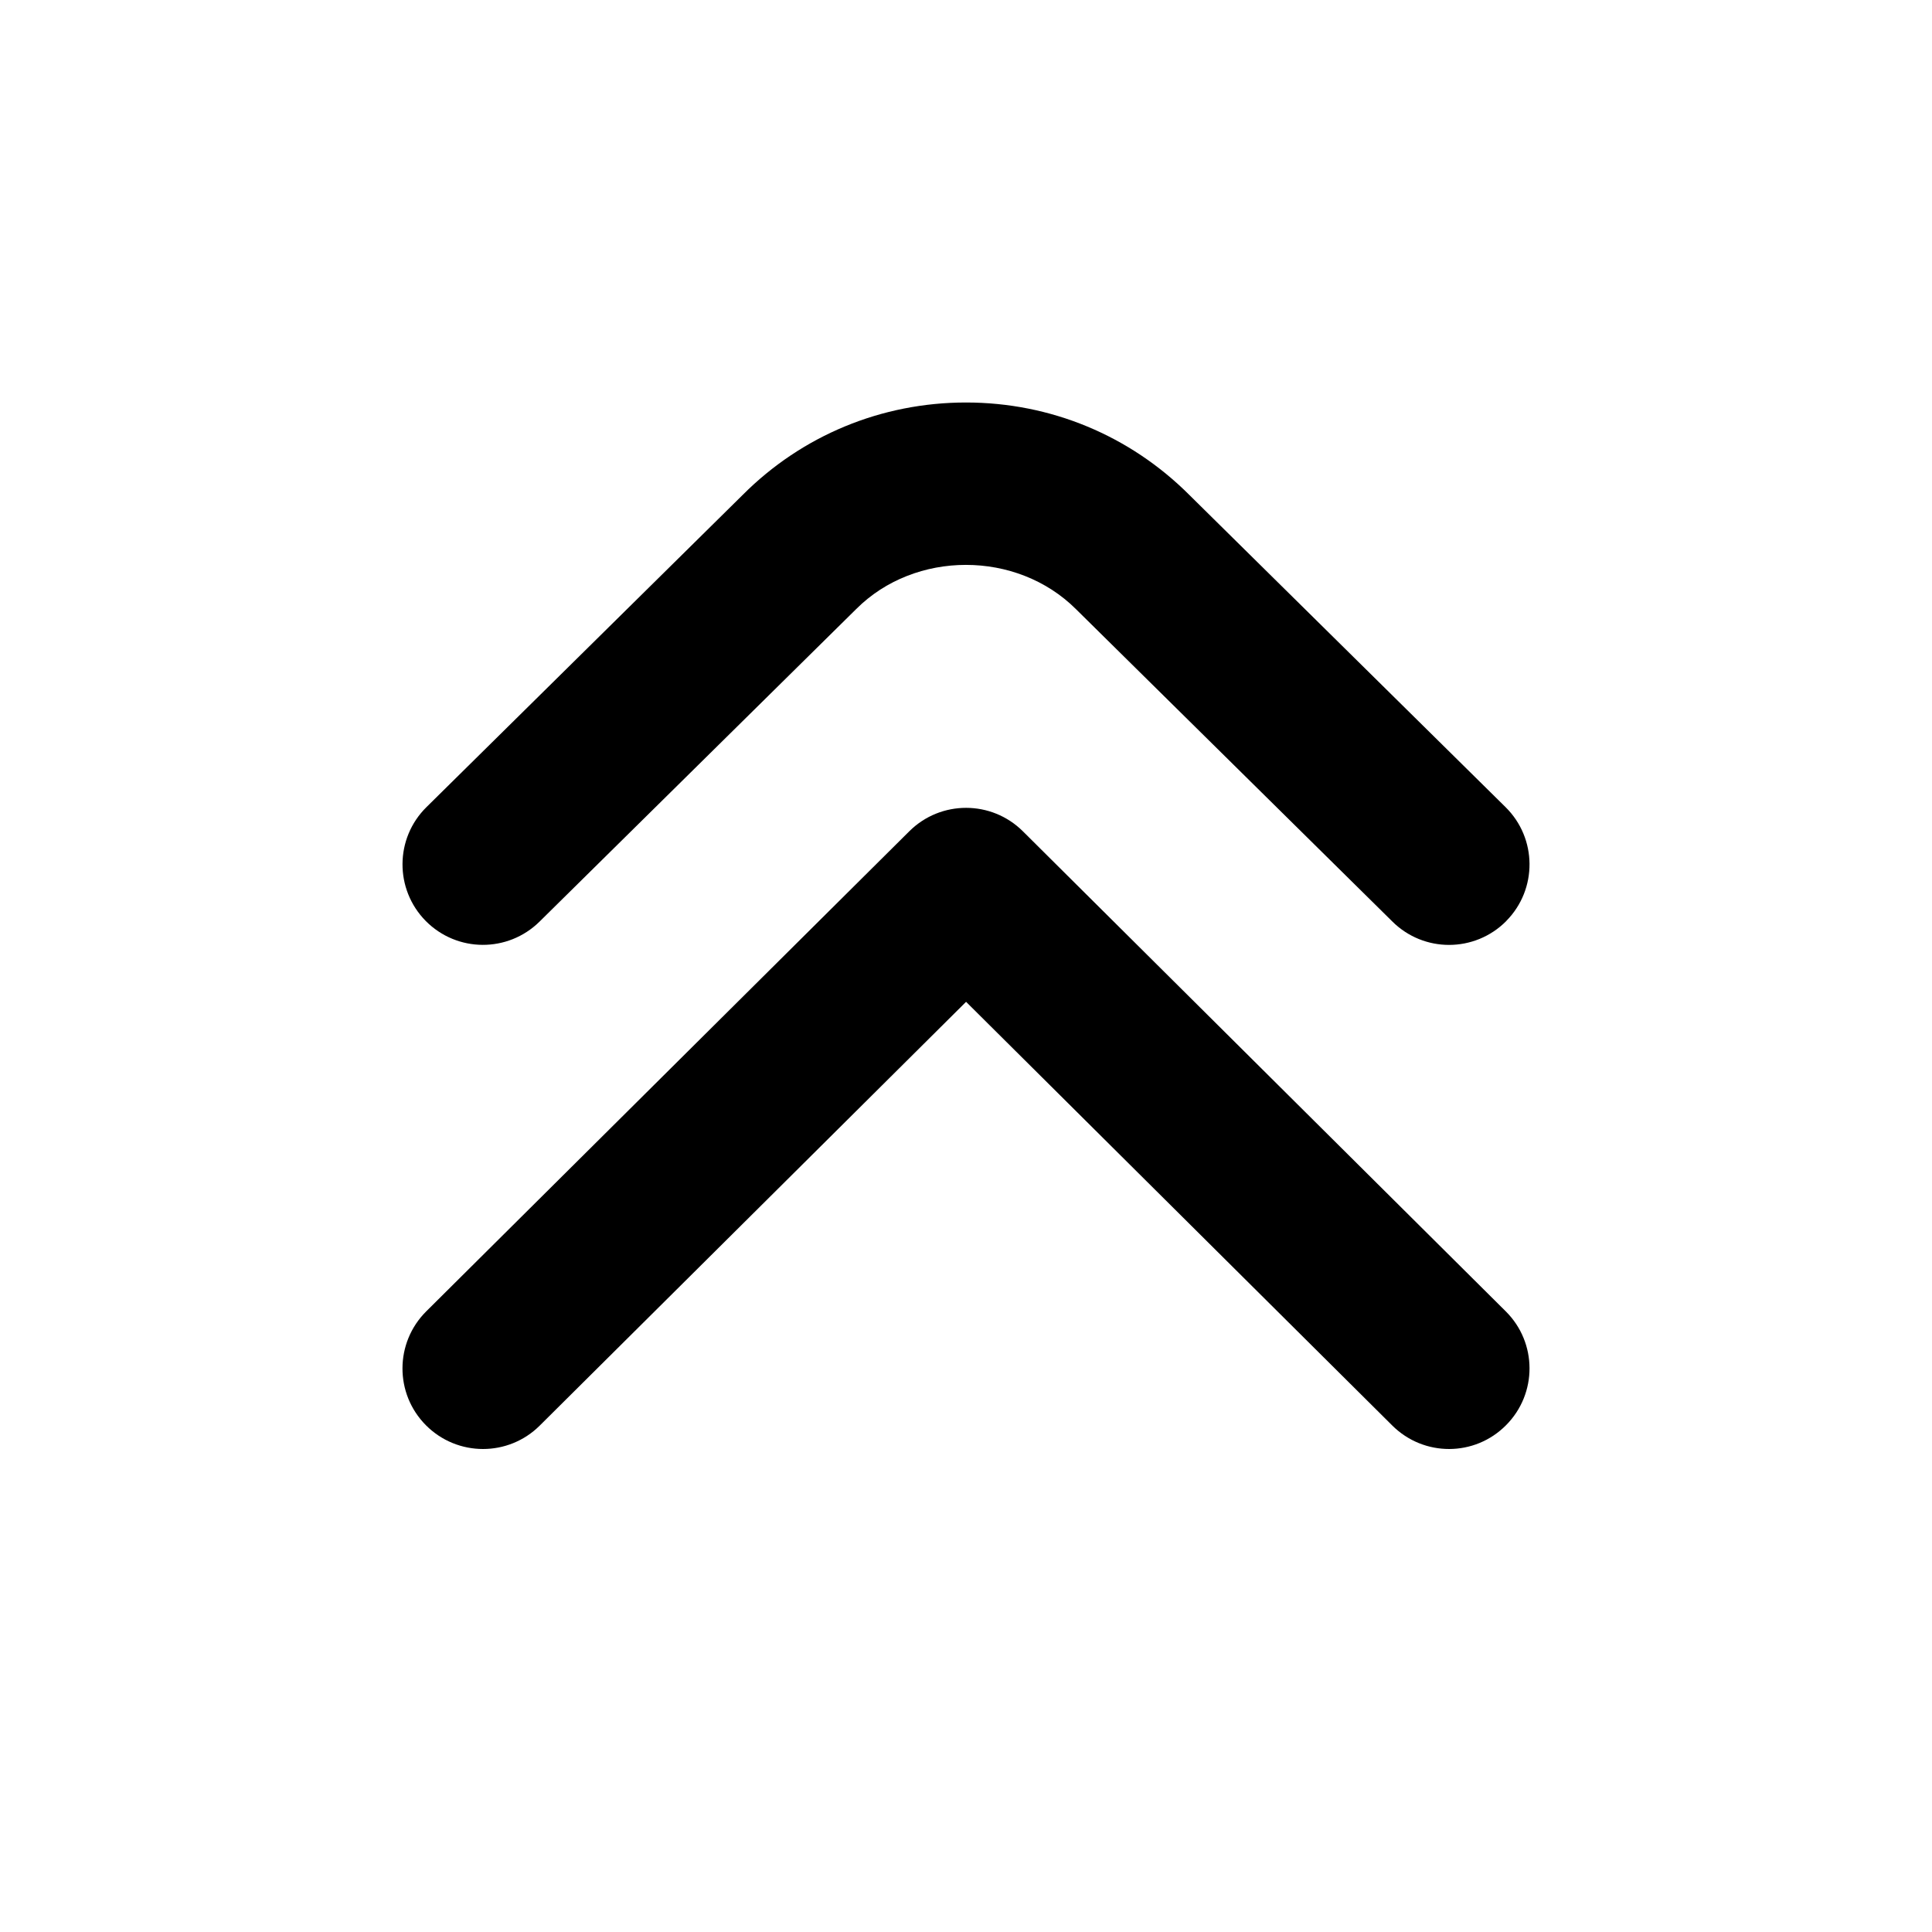
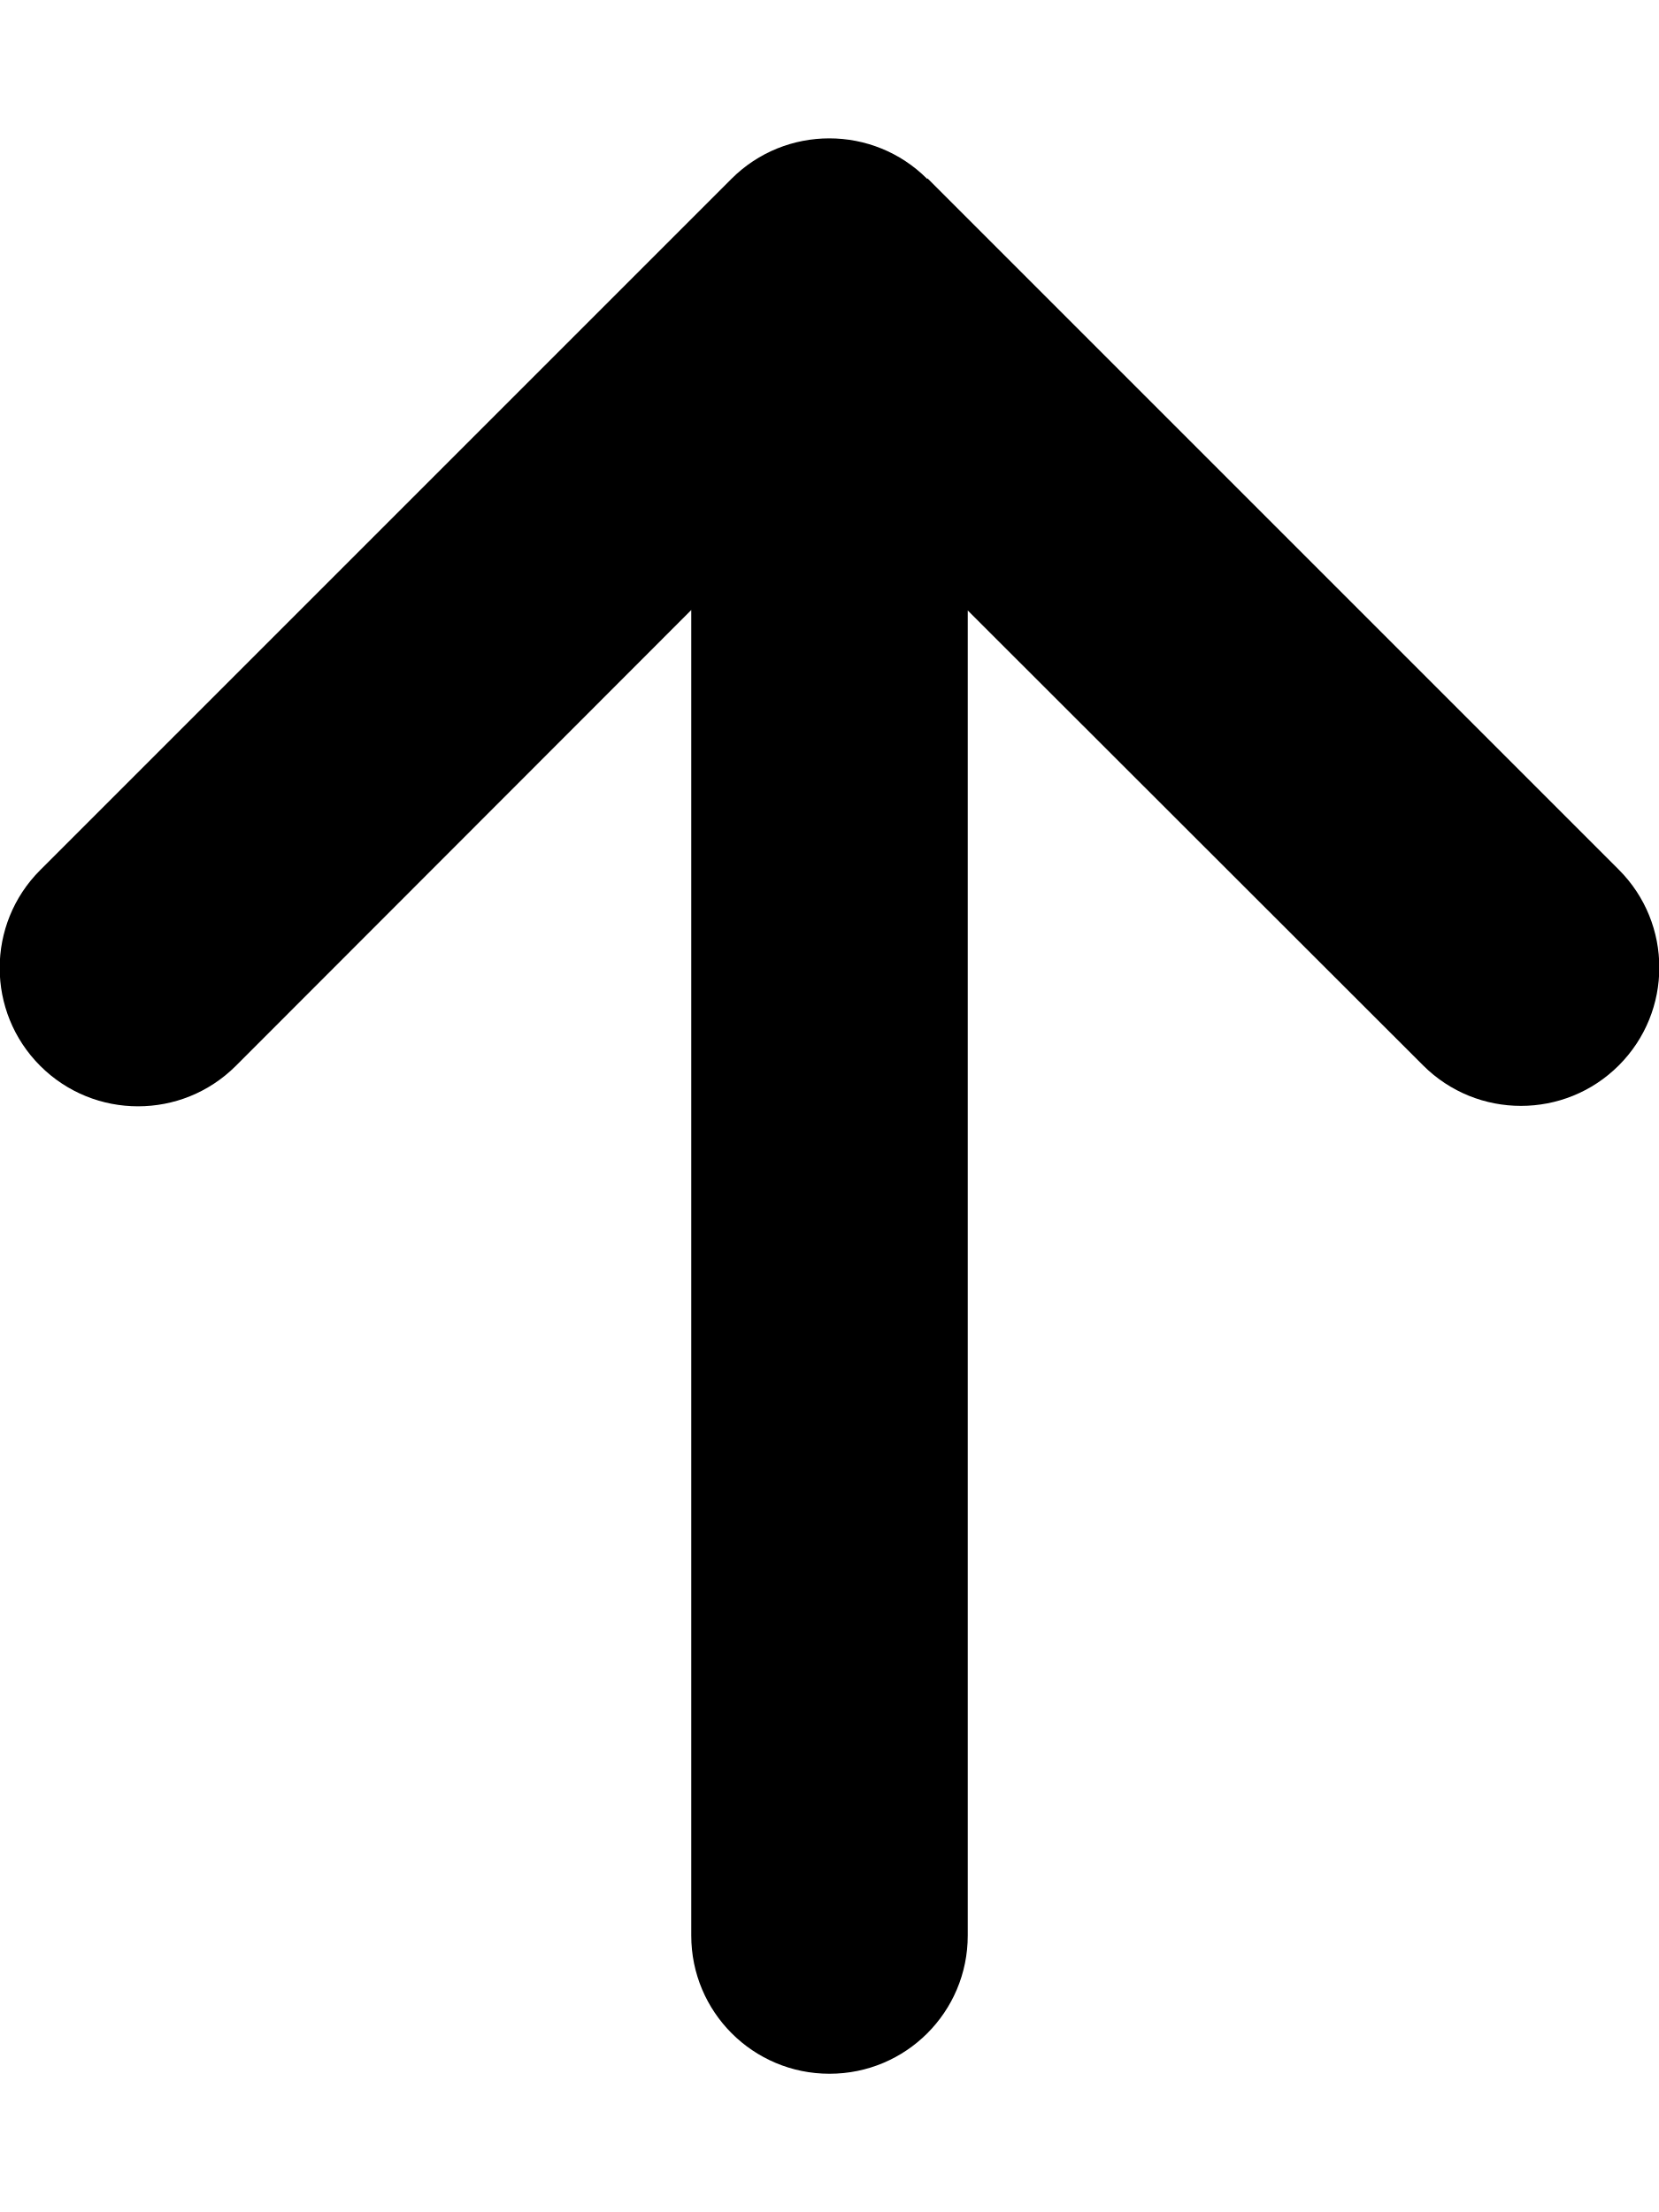
- <svg xmlns="http://www.w3.org/2000/svg" id="Layer_1" data-name="Layer 1" viewBox="0 0 24 24" width="512" height="512">
-   <path d="M6,18c-.257,0-.514-.099-.709-.295-.39-.392-.388-1.025,.004-1.415l6.001-5.964c.391-.388,1.02-.387,1.41,0l5.999,5.964c.392,.389,.394,1.022,.004,1.414-.389,.393-1.021,.395-1.414,.004l-5.294-5.263-5.296,5.264c-.195,.194-.45,.291-.705,.291Zm12.712-6.56c.388-.393,.384-1.026-.01-1.414l-3.925-3.875c-.741-.742-1.728-1.151-2.777-1.151s-2.036,.409-2.772,1.146l-3.93,3.88c-.394,.388-.397,1.021-.01,1.414,.39,.394,1.021,.396,1.414,.009l3.935-3.884c.729-.729,1.993-.733,2.731,.004l3.93,3.88c.194,.192,.448,.289,.702,.289,.258,0,.516-.099,.712-.297Z" />
+ <svg xmlns="http://www.w3.org/2000/svg" viewBox="0 0 384 512">
+   <path d="M214.6 41.4c-12.5-12.5-32.8-12.5-45.3 0l-160 160c-12.5 12.5-12.5 32.8 0 45.3s32.8 12.5 45.3 0L160 141.2 160 448c0 17.7 14.3 32 32 32s32-14.3 32-32l0-306.7L329.4 246.6c12.5 12.5 32.8 12.5 45.3 0s12.5-32.8 0-45.3l-160-160z" />
</svg>
